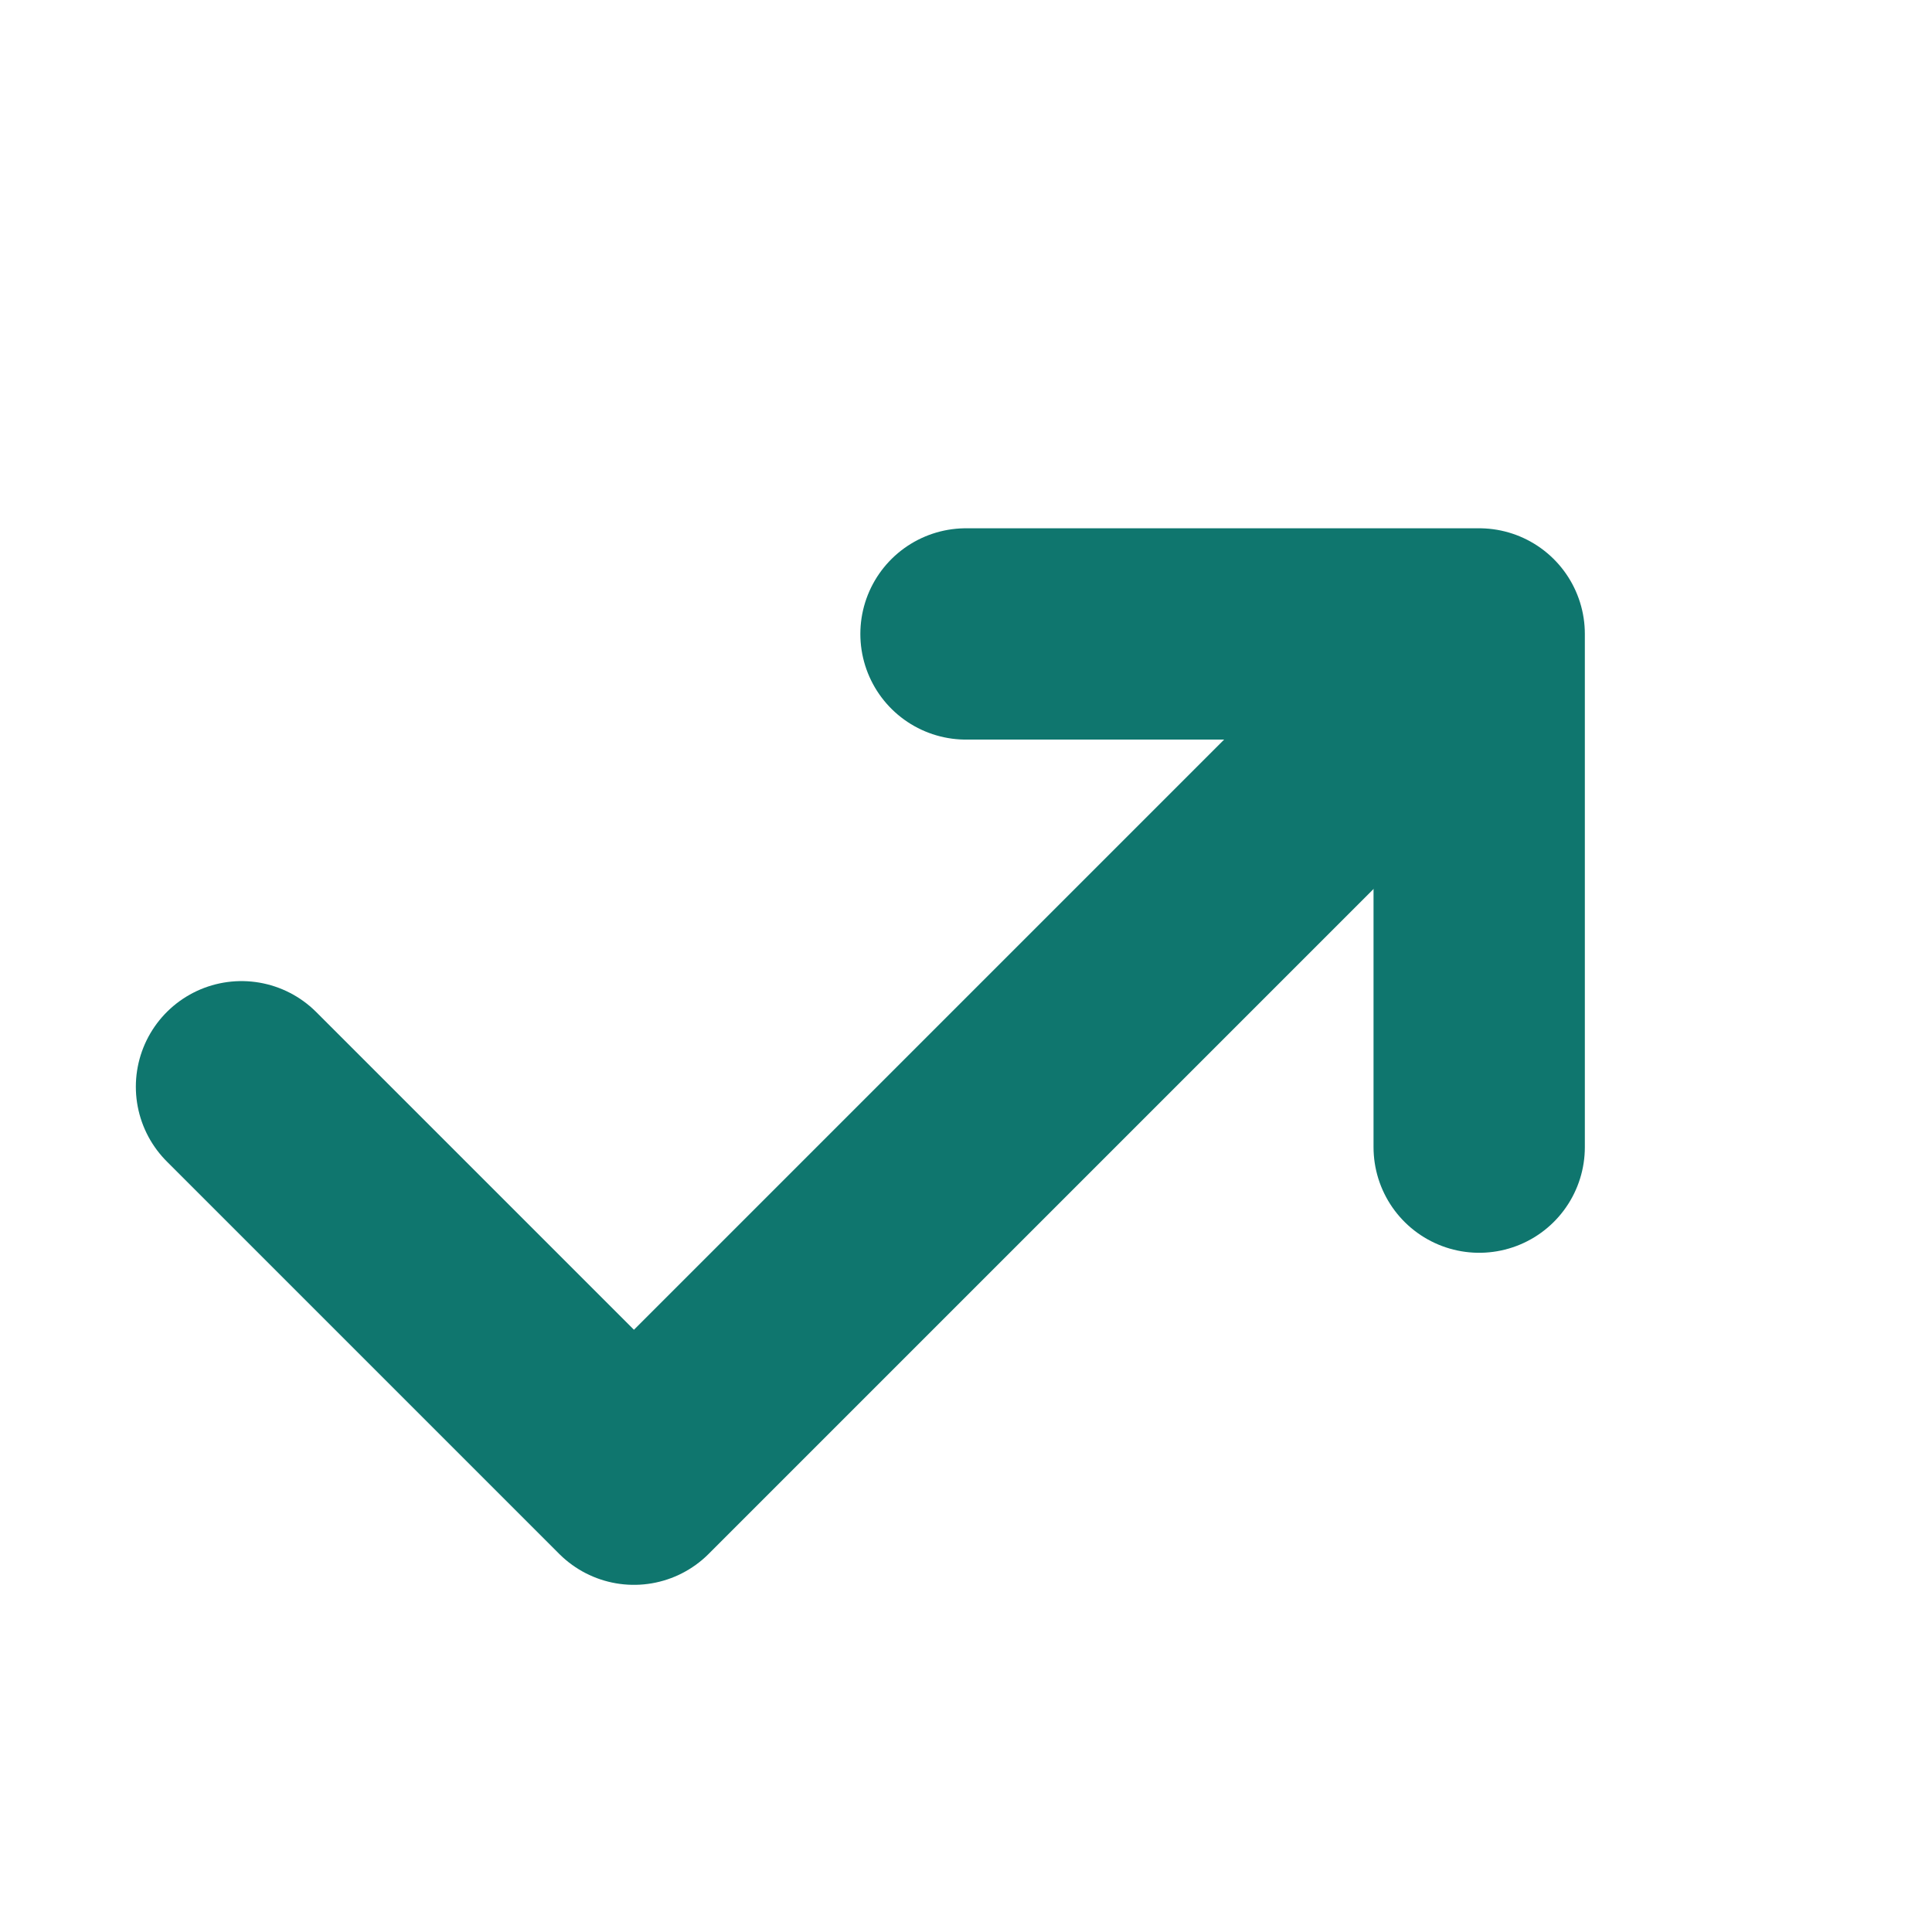
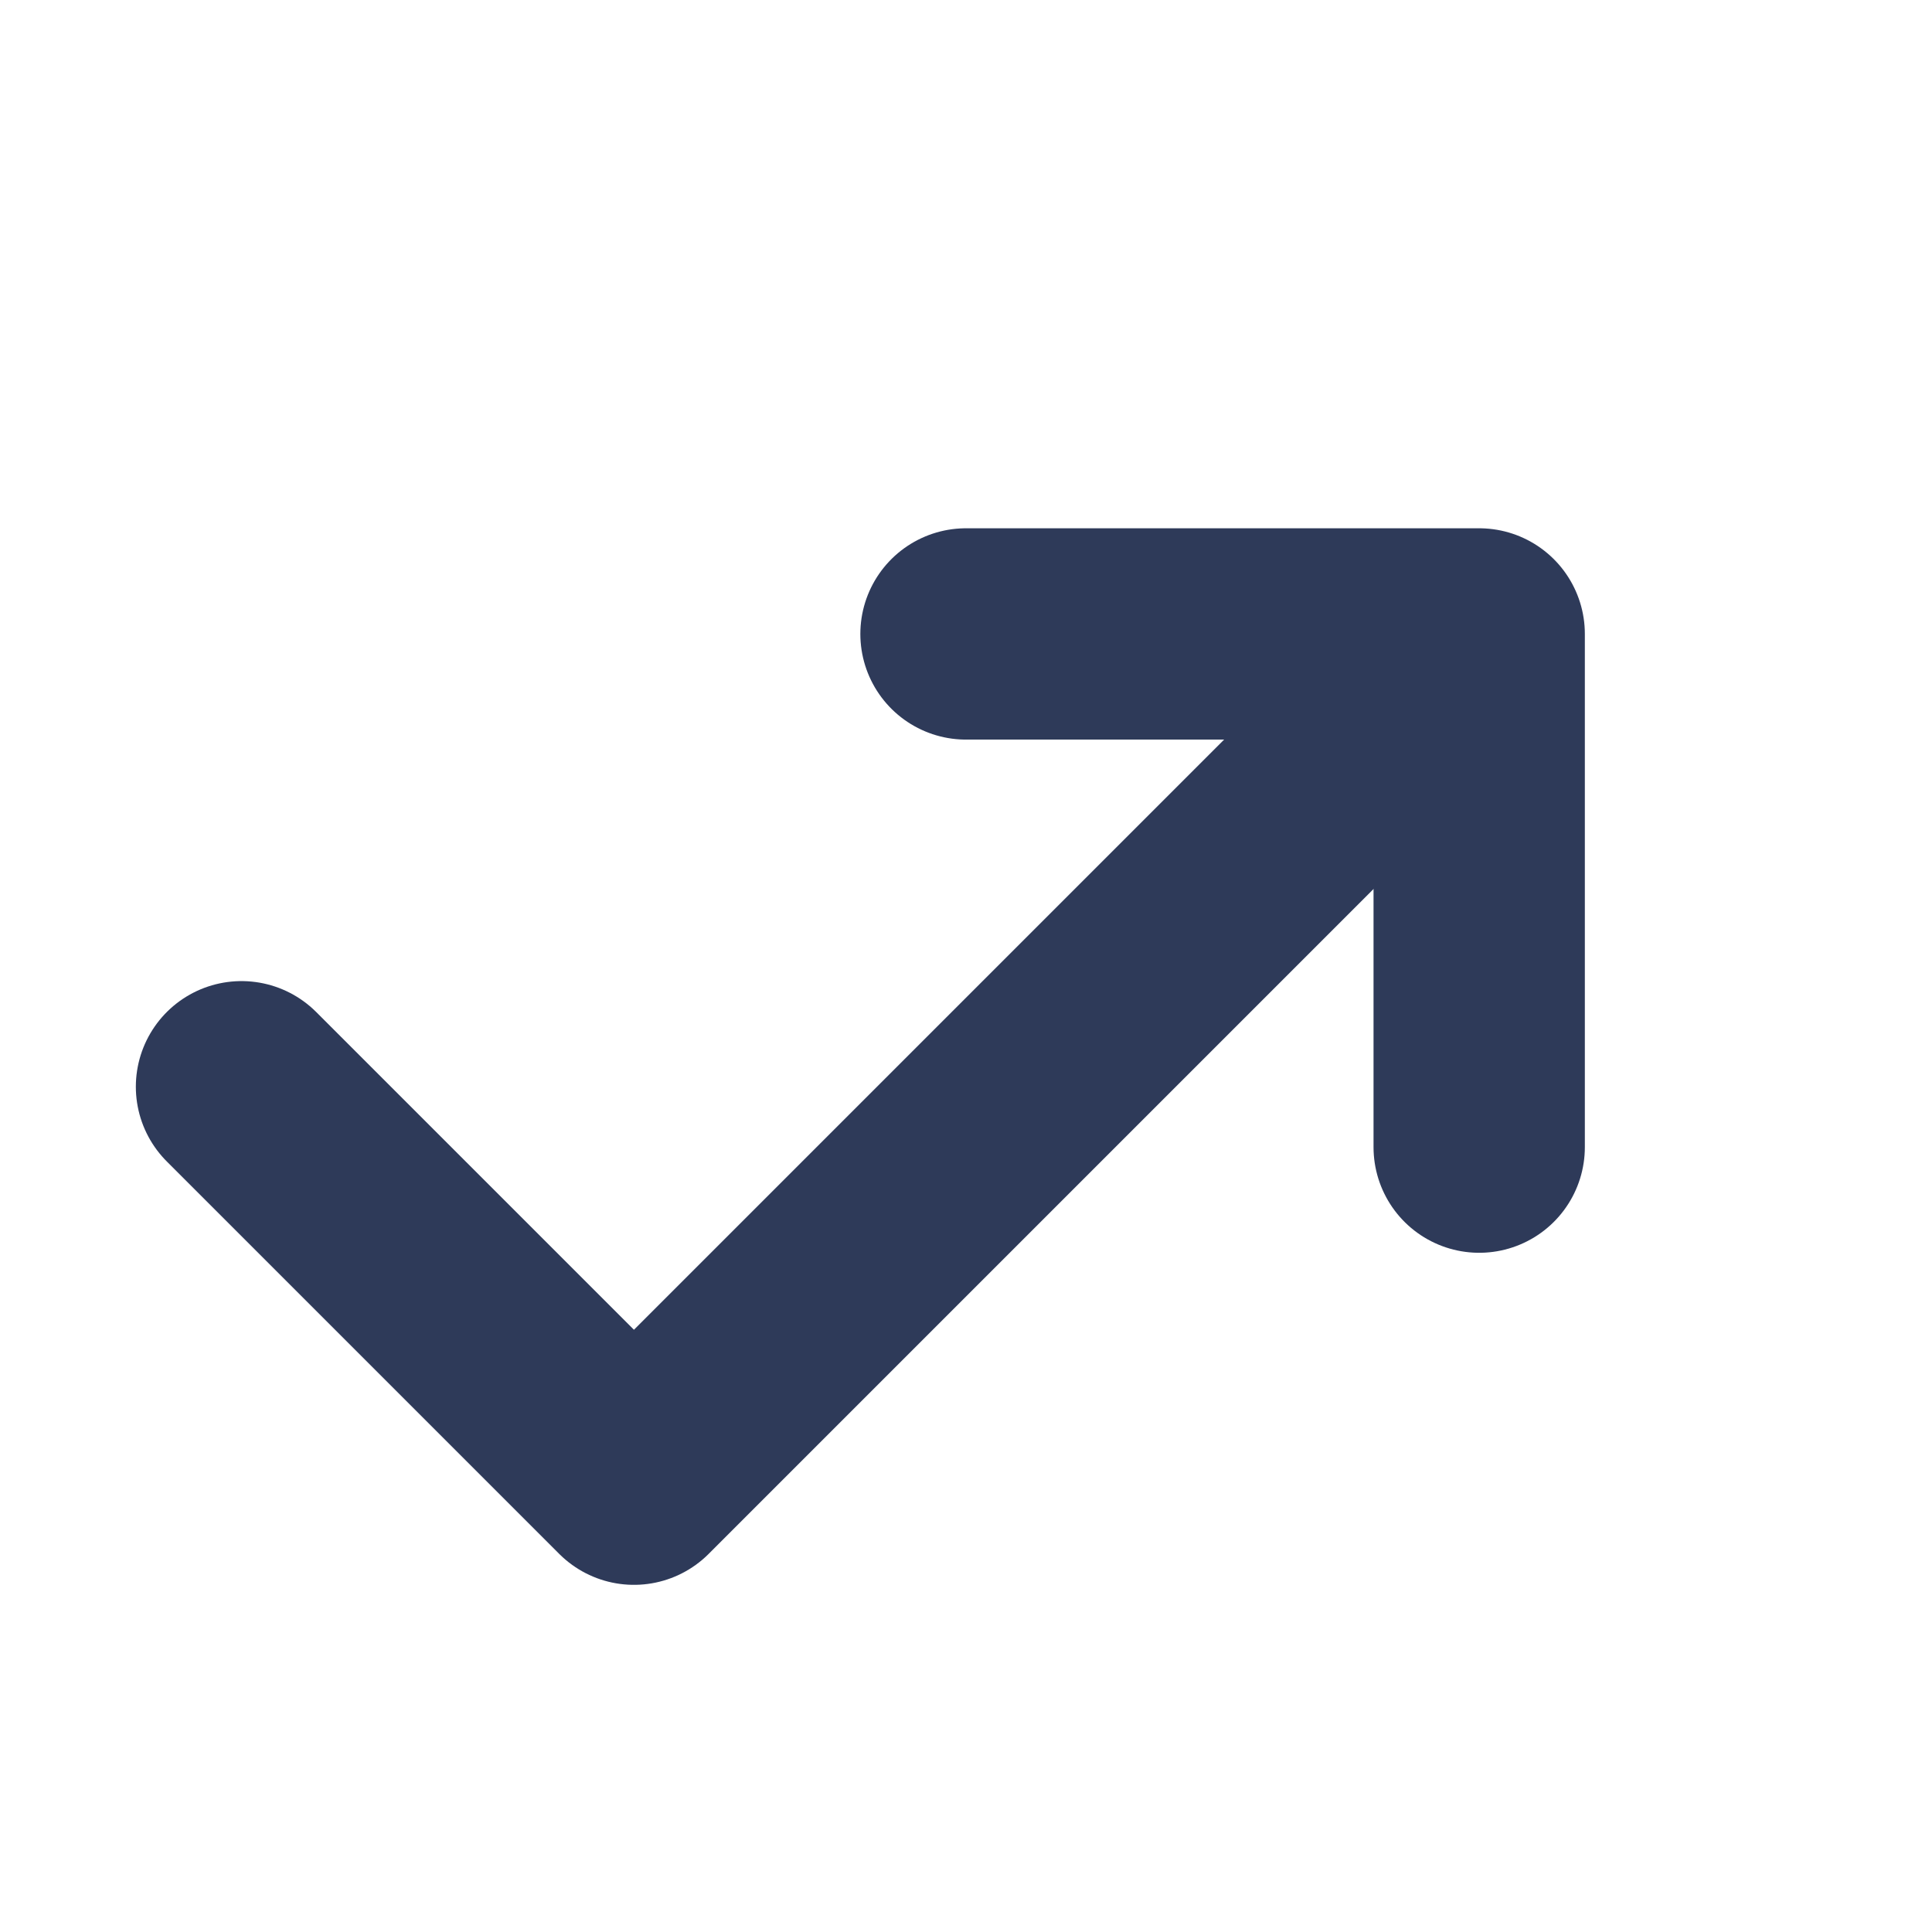
<svg xmlns="http://www.w3.org/2000/svg" viewBox="0 0 64 64">
-   <style>g{stroke:#0f766e}@media (prefers-color-scheme:dark){g{stroke:#2dd4bf}}</style>
-   <g fill="none" stroke="#0f766e" stroke-width="7" stroke-linecap="round" stroke-linejoin="round">
+   <style>g{stroke:#2e3a59}@media (prefers-color-scheme:dark){g{stroke:#9aa8cc}}</style>
+   <g fill="none" stroke="#2e3a59" stroke-width="7" stroke-linecap="round" stroke-linejoin="round">
    <path d="M8 36L21 49L47 23" />
    <path d="M32 21H49V38" />
  </g>
</svg>
